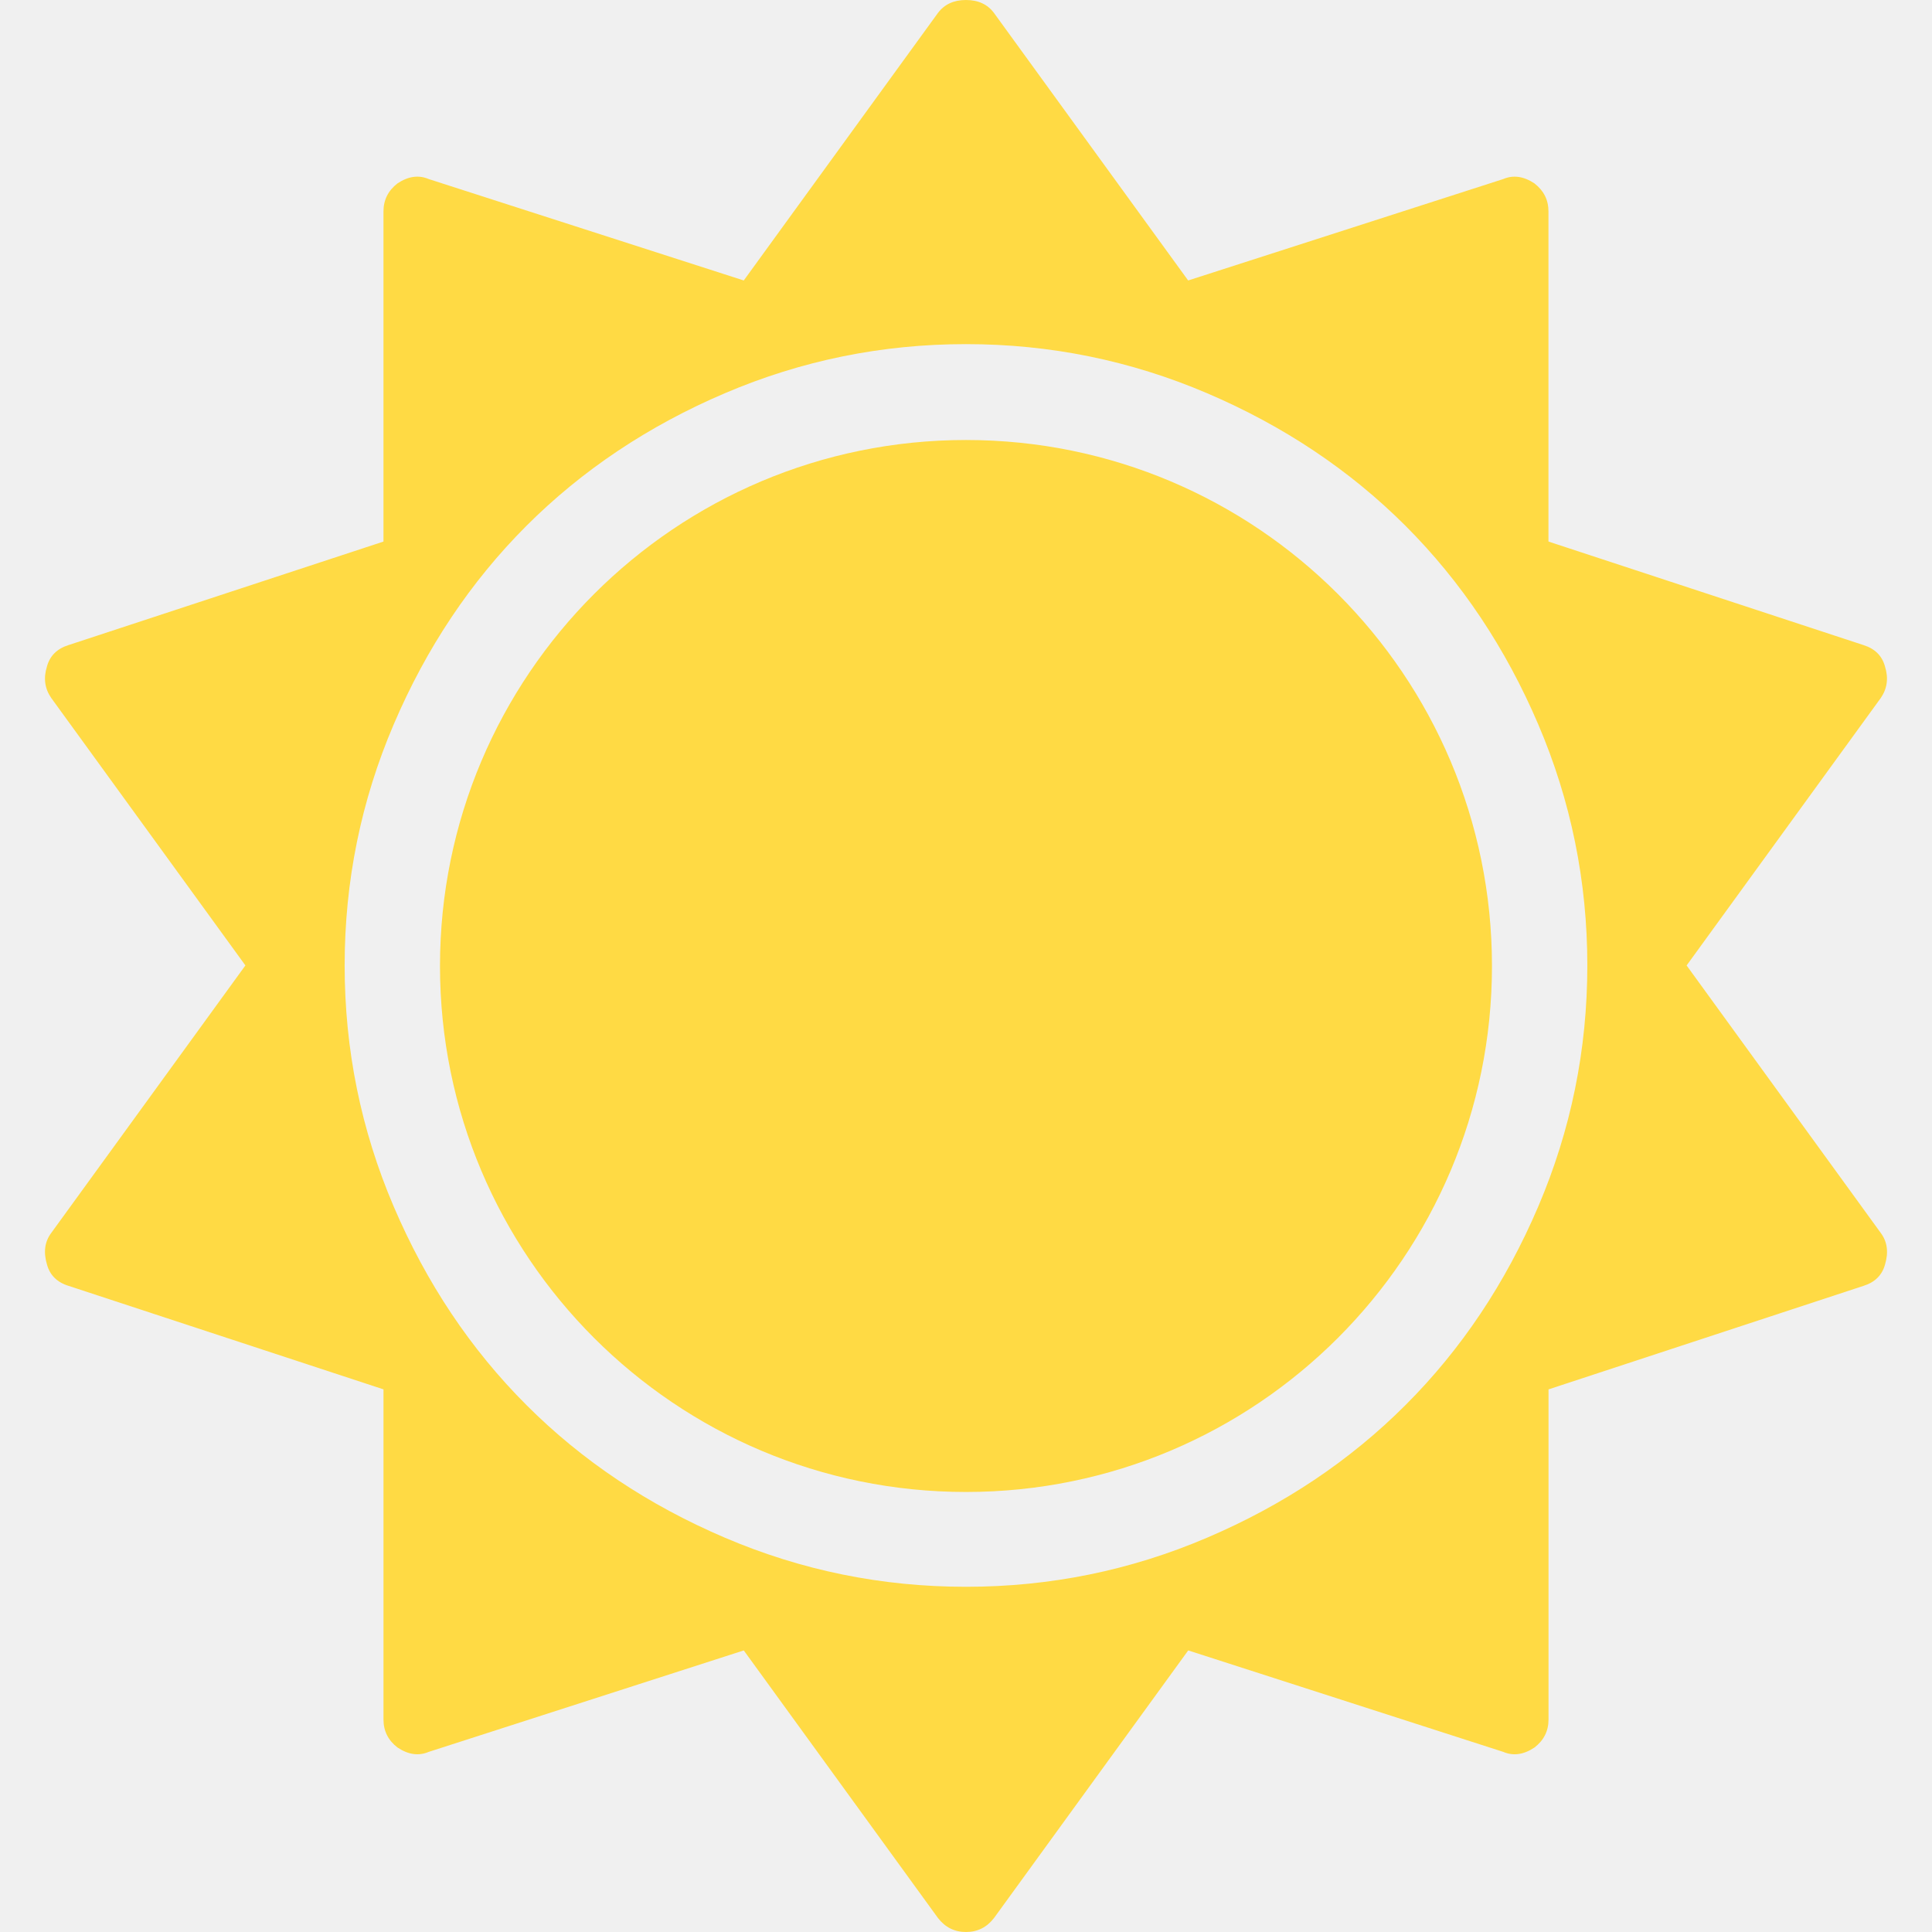
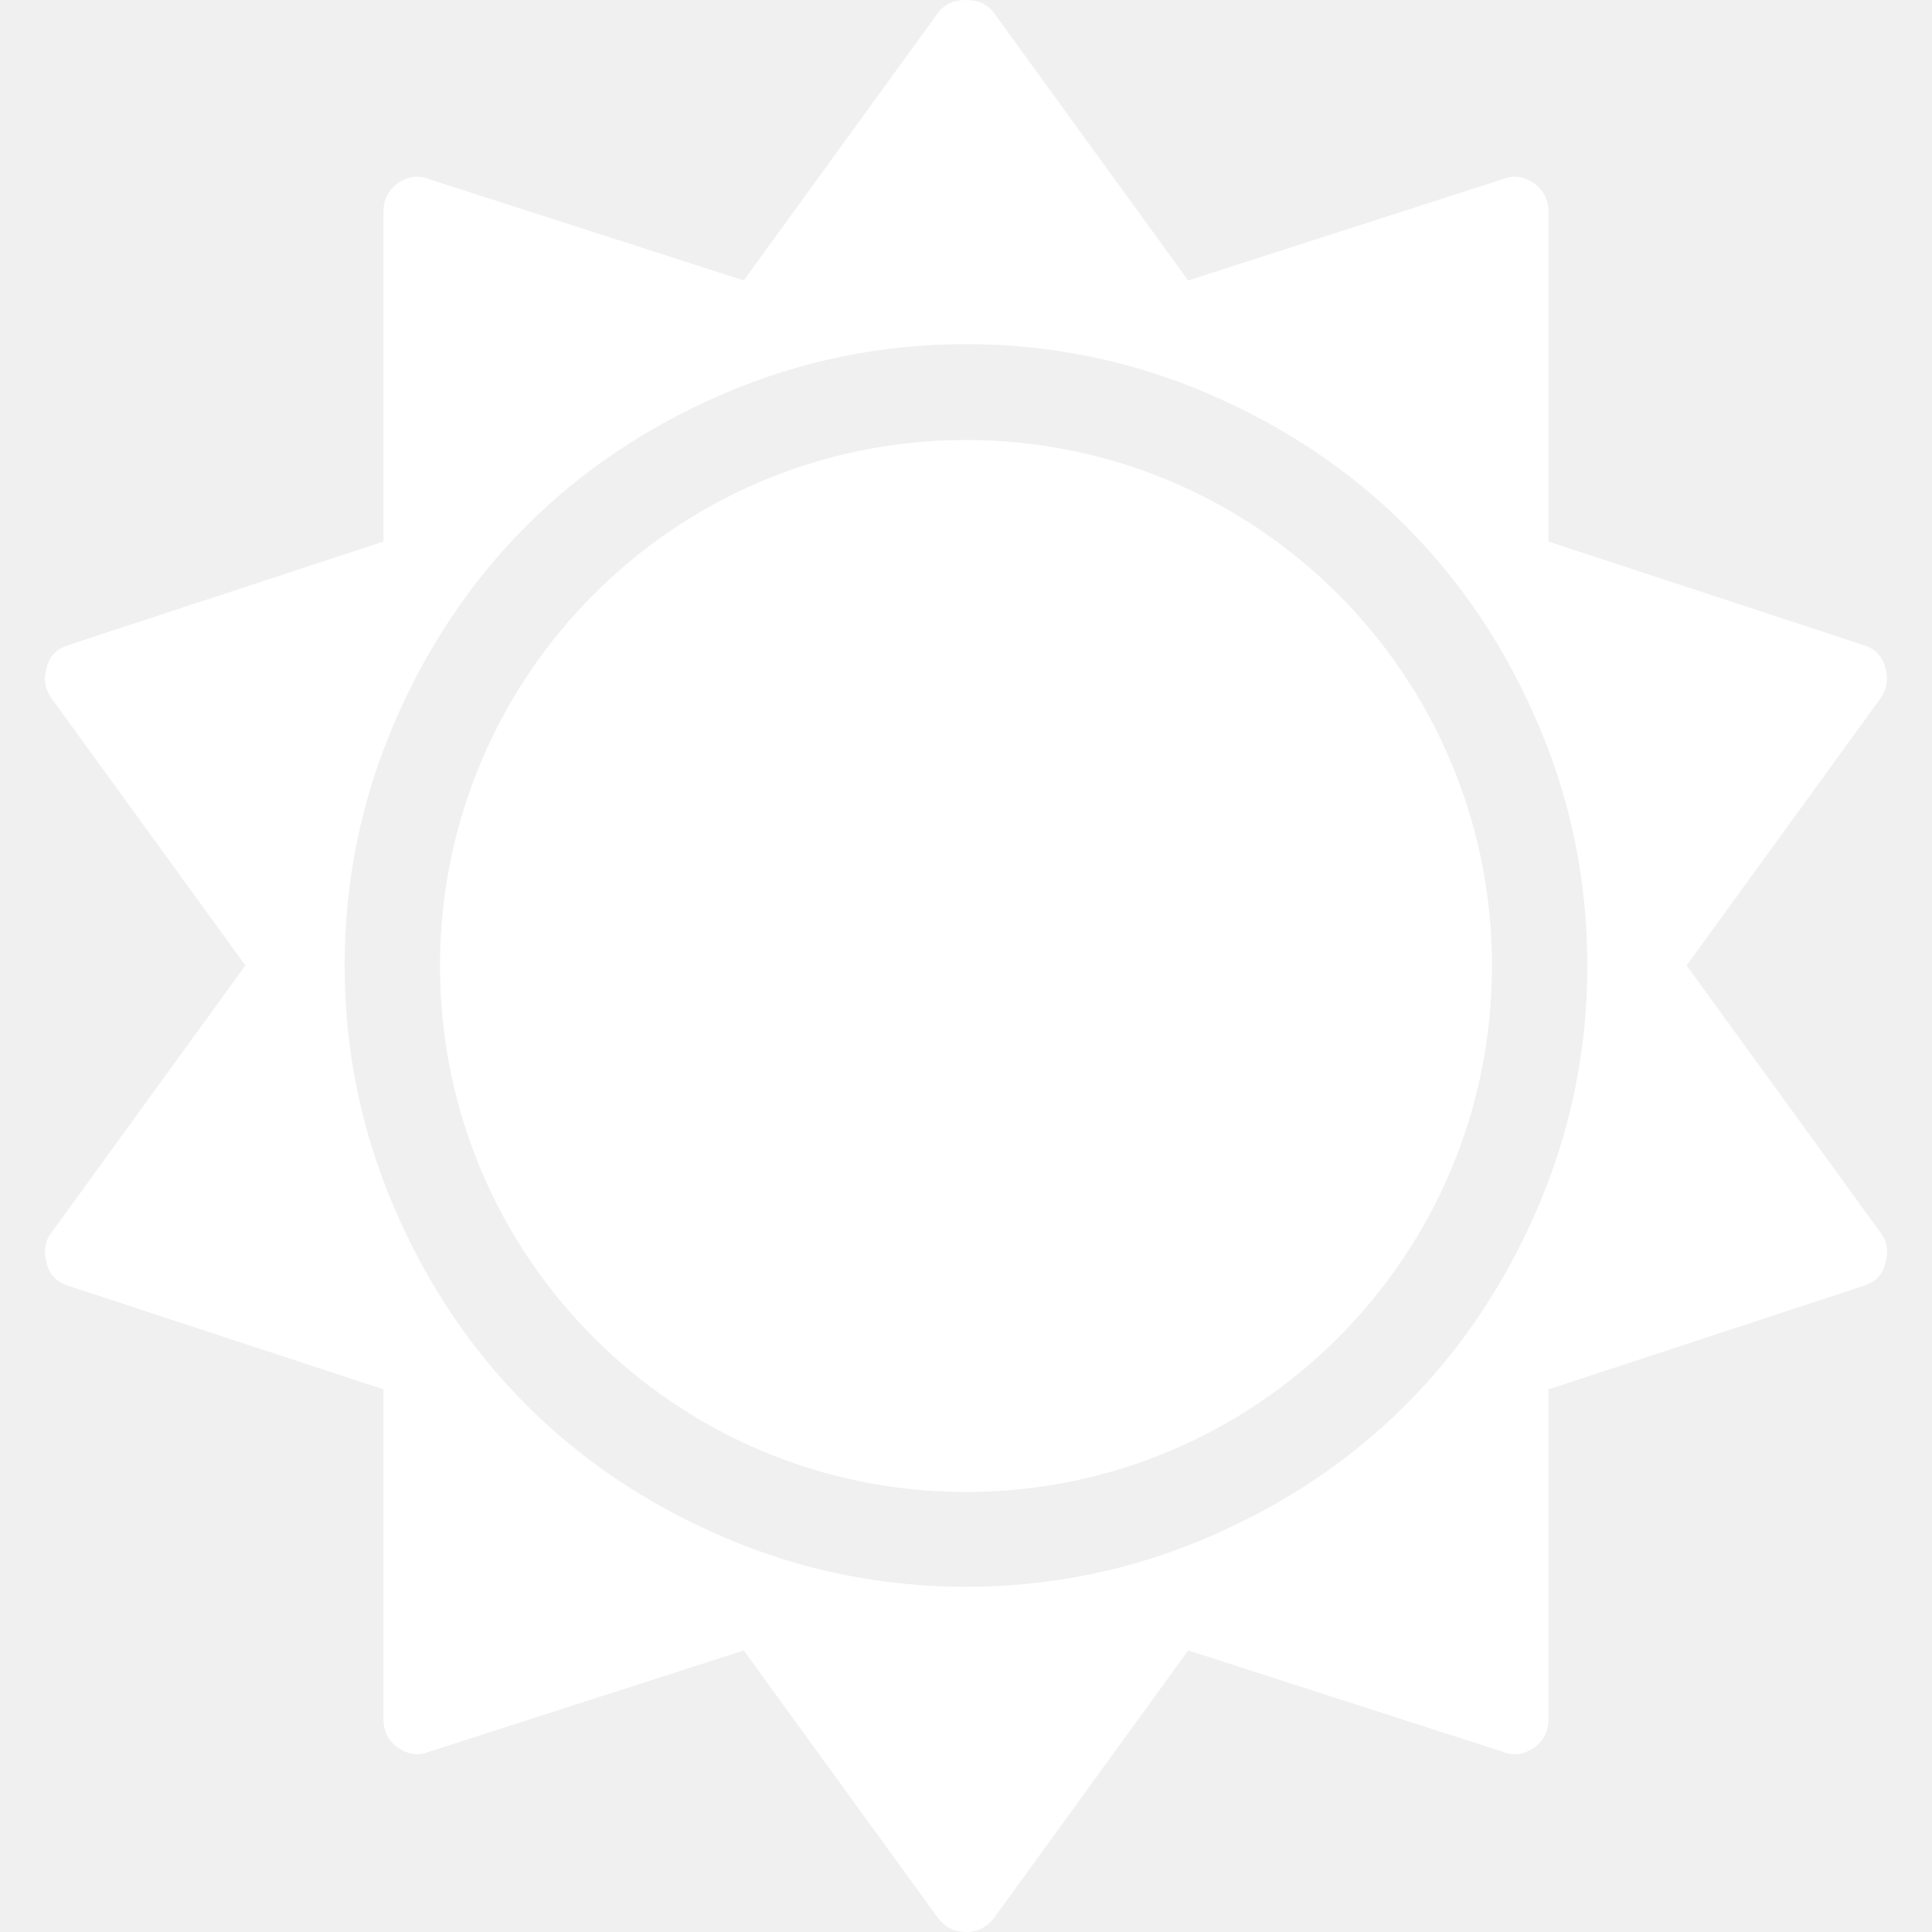
- <svg xmlns="http://www.w3.org/2000/svg" width="30px" height="30px" viewBox="0 0 579.496 579.496" xml:space="preserve">
-   <path d="M565.41 199.958c-.869-3.237-3.023-5.385-6.475-6.469l-94.48-31.053V63.421c0-3.452-1.407-6.242-4.211-8.415q-4.855-3.22-9.382-1.292l-94.48 30.411-58.238-80.233C296.216 1.297 293.407 0 289.741 0c-3.672 0-6.469 1.303-8.415 3.892l-58.238 80.233-94.48-30.411c-3.023-1.291-6.145-.856-9.382 1.292-2.803 2.173-4.204 4.969-4.204 8.415v99.016L20.546 193.49c-3.452 1.089-5.612 3.237-6.475 6.469-1.083 3.464-.643 6.585 1.292 9.388l58.244 80.233-58.244 80.245c-1.94 2.589-2.375 5.723-1.292 9.388.863 3.238 3.017 5.398 6.475 6.47l94.48 31.053v99.021c0 3.451 1.401 6.242 4.205 8.402 3.237 2.16 6.365 2.589 9.382 1.304l94.48-30.423 58.238 80.246c2.154 2.803 4.963 4.21 8.415 4.21 3.446 0 6.255-1.401 8.416-4.21L356.4 495.04l94.48 30.423q4.526 1.936 9.382-1.304c2.803-2.16 4.211-4.957 4.211-8.402v-99.016l94.48-31.053c3.445-1.077 5.605-3.237 6.475-6.469 1.077-3.666.643-6.8-1.291-9.389l-58.244-80.245 58.244-80.233c1.923-2.808 2.35-5.93 1.273-9.394M461.389 361.899c-9.816 22.981-23.078 42.822-39.798 59.529-16.714 16.732-36.562 29.994-59.536 39.799-22.974 9.822-47.074 14.725-72.314 14.725s-49.339-4.902-72.314-14.725c-22.975-9.811-42.822-23.066-59.535-39.799-16.714-16.707-29.982-36.555-39.798-59.529s-14.719-47.081-14.719-72.319c0-25.227 4.902-49.34 14.719-72.308 9.816-22.98 23.078-42.809 39.798-59.542 16.713-16.708 36.561-29.982 59.535-39.786 22.968-9.81 47.075-14.725 72.314-14.725 25.24 0 49.34 4.915 72.314 14.725 22.969 9.811 42.816 23.079 59.536 39.786 16.713 16.732 29.981 36.567 39.798 59.542 9.816 22.962 14.725 47.081 14.725 72.308-.001 25.238-4.915 49.346-14.725 72.319" fill="#ffda44" />
-   <circle cx="289.741" cy="289.745" r="157.768" fill="#ffda44" />
+ <svg xmlns="http://www.w3.org/2000/svg" width="25px" height="25px" viewBox="0 0 579.496 579.496" xml:space="preserve">
+   <path d="M565.41 199.958c-.869-3.237-3.023-5.385-6.475-6.469l-94.48-31.053V63.421c0-3.452-1.407-6.242-4.211-8.415q-4.855-3.22-9.382-1.292l-94.48 30.411-58.238-80.233C296.216 1.297 293.407 0 289.741 0c-3.672 0-6.469 1.303-8.415 3.892l-58.238 80.233-94.48-30.411c-3.023-1.291-6.145-.856-9.382 1.292-2.803 2.173-4.204 4.969-4.204 8.415v99.016L20.546 193.49c-3.452 1.089-5.612 3.237-6.475 6.469-1.083 3.464-.643 6.585 1.292 9.388l58.244 80.233-58.244 80.245c-1.94 2.589-2.375 5.723-1.292 9.388.863 3.238 3.017 5.398 6.475 6.47l94.48 31.053v99.021c0 3.451 1.401 6.242 4.205 8.402 3.237 2.16 6.365 2.589 9.382 1.304l94.48-30.423 58.238 80.246c2.154 2.803 4.963 4.21 8.415 4.21 3.446 0 6.255-1.401 8.416-4.21L356.4 495.04l94.48 30.423q4.526 1.936 9.382-1.304c2.803-2.16 4.211-4.957 4.211-8.402v-99.016l94.48-31.053c3.445-1.077 5.605-3.237 6.475-6.469 1.077-3.666.643-6.8-1.291-9.389l-58.244-80.245 58.244-80.233c1.923-2.808 2.35-5.93 1.273-9.394M461.389 361.899c-9.816 22.981-23.078 42.822-39.798 59.529-16.714 16.732-36.562 29.994-59.536 39.799-22.974 9.822-47.074 14.725-72.314 14.725s-49.339-4.902-72.314-14.725c-22.975-9.811-42.822-23.066-59.535-39.799-16.714-16.707-29.982-36.555-39.798-59.529s-14.719-47.081-14.719-72.319c0-25.227 4.902-49.34 14.719-72.308 9.816-22.98 23.078-42.809 39.798-59.542 16.713-16.708 36.561-29.982 59.535-39.786 22.968-9.81 47.075-14.725 72.314-14.725 25.24 0 49.34 4.915 72.314 14.725 22.969 9.811 42.816 23.079 59.536 39.786 16.713 16.732 29.981 36.567 39.798 59.542 9.816 22.962 14.725 47.081 14.725 72.308-.001 25.238-4.915 49.346-14.725 72.319" fill="#fff" />
+   <circle cx="289.741" cy="289.745" r="157.768" fill="#fff" />
</svg>
